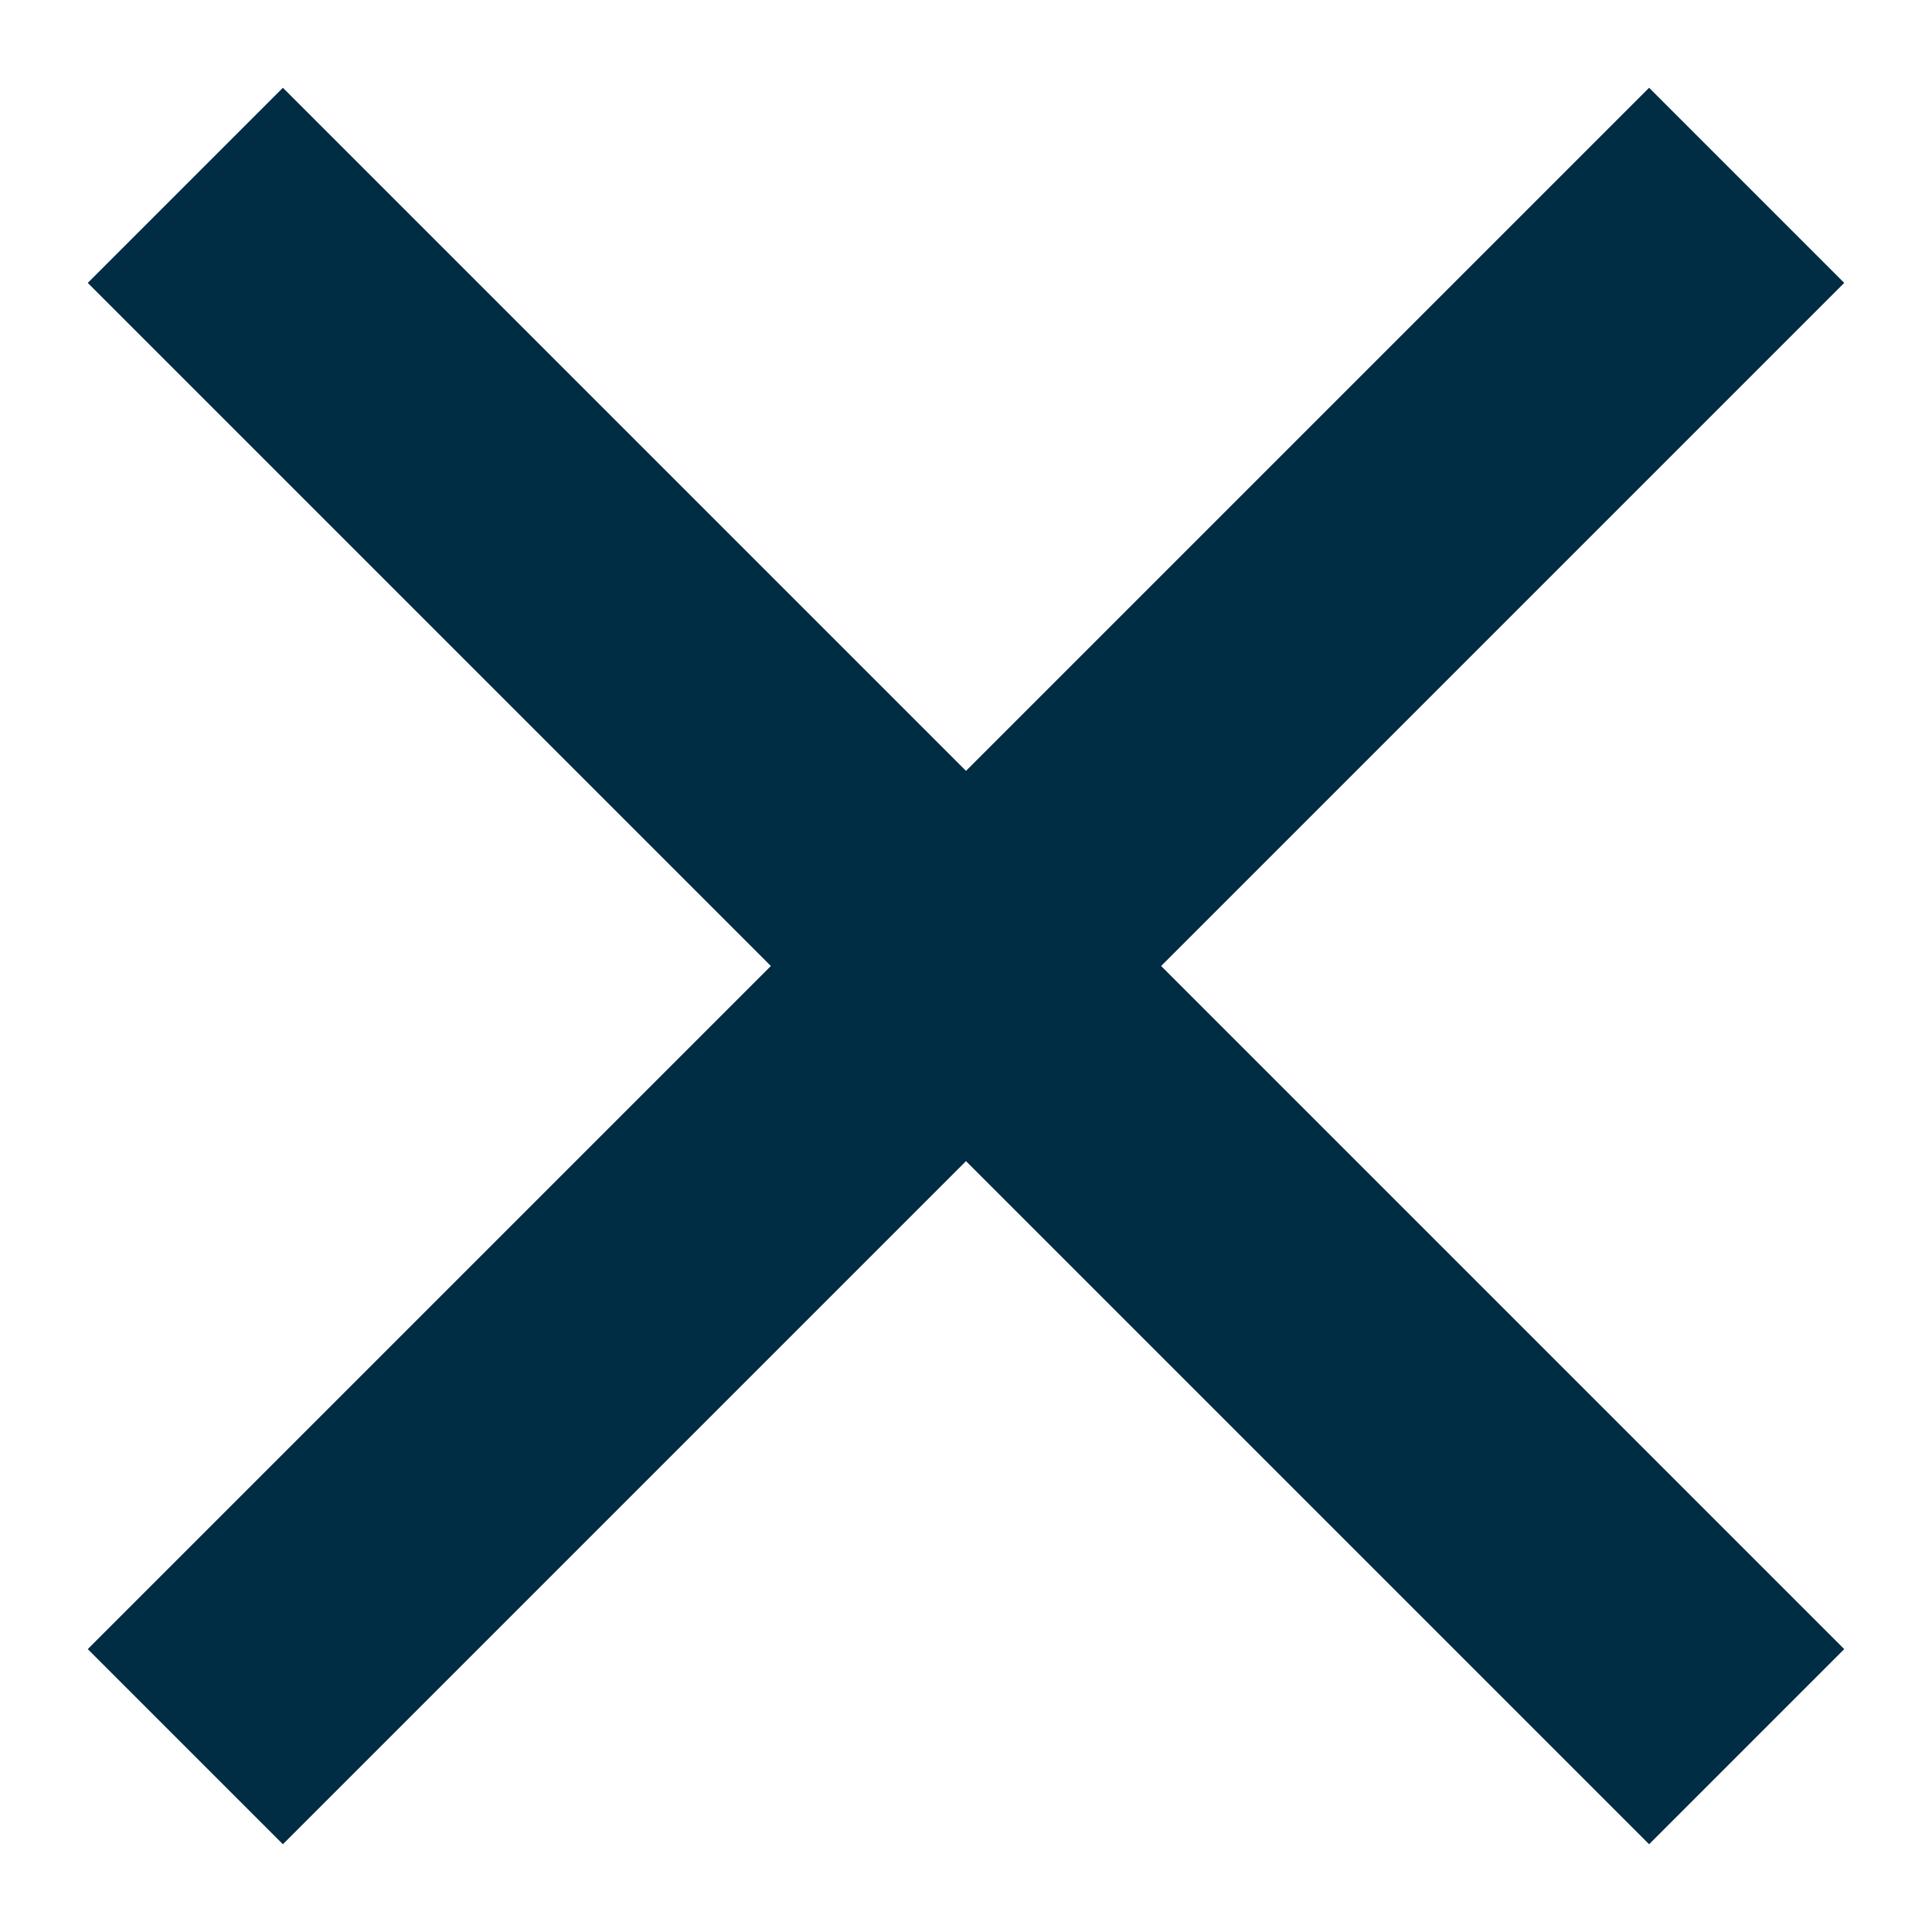
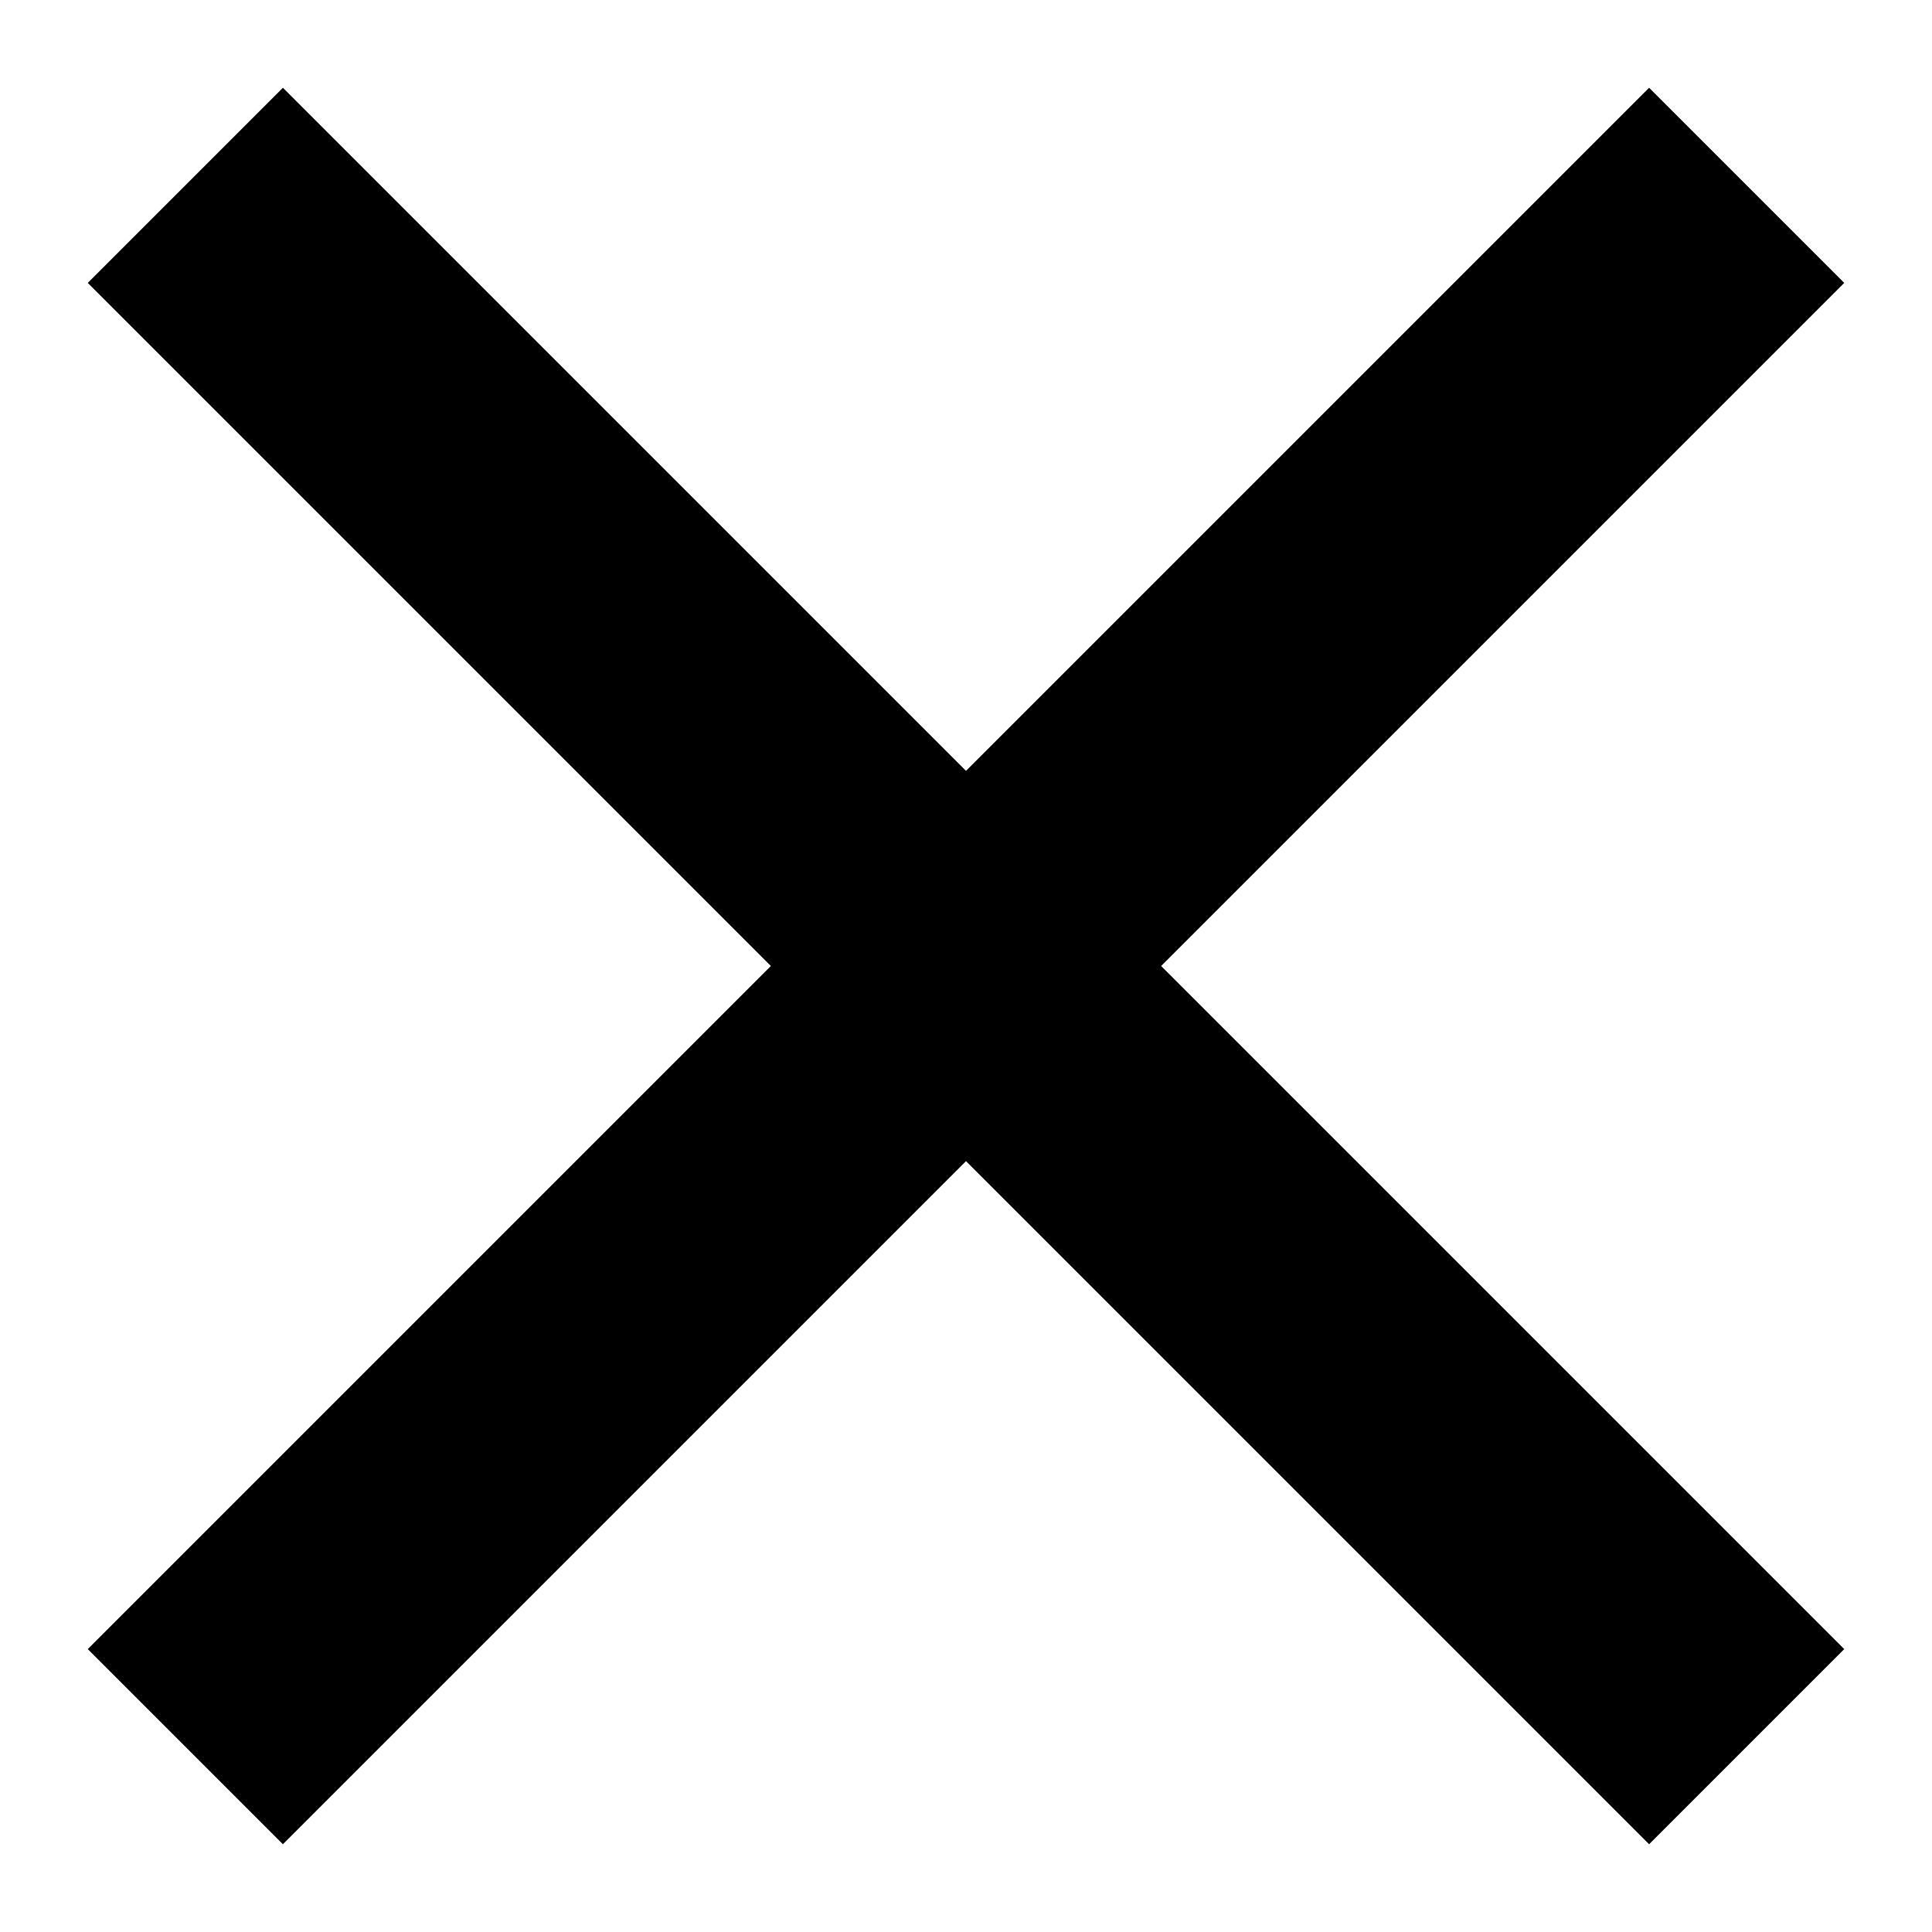
<svg xmlns="http://www.w3.org/2000/svg" width="14" height="14" viewBox="0 0 14 14" fill="none">
-   <path d="M7 5.586L11.95 0.636L13.364 2.05L8.414 7L13.364 11.95L11.95 13.364L7 8.414L2.05 13.364L0.636 11.95L5.586 7L0.636 2.05L2.05 0.636L7 5.586Z" fill="#002C44" />
+   <path d="M7 5.586L11.95 0.636L13.364 2.05L8.414 7L13.364 11.95L11.95 13.364L7 8.414L2.05 13.364L0.636 11.95L5.586 7L0.636 2.05L2.05 0.636L7 5.586Z" fill="currentColor" />
</svg>
